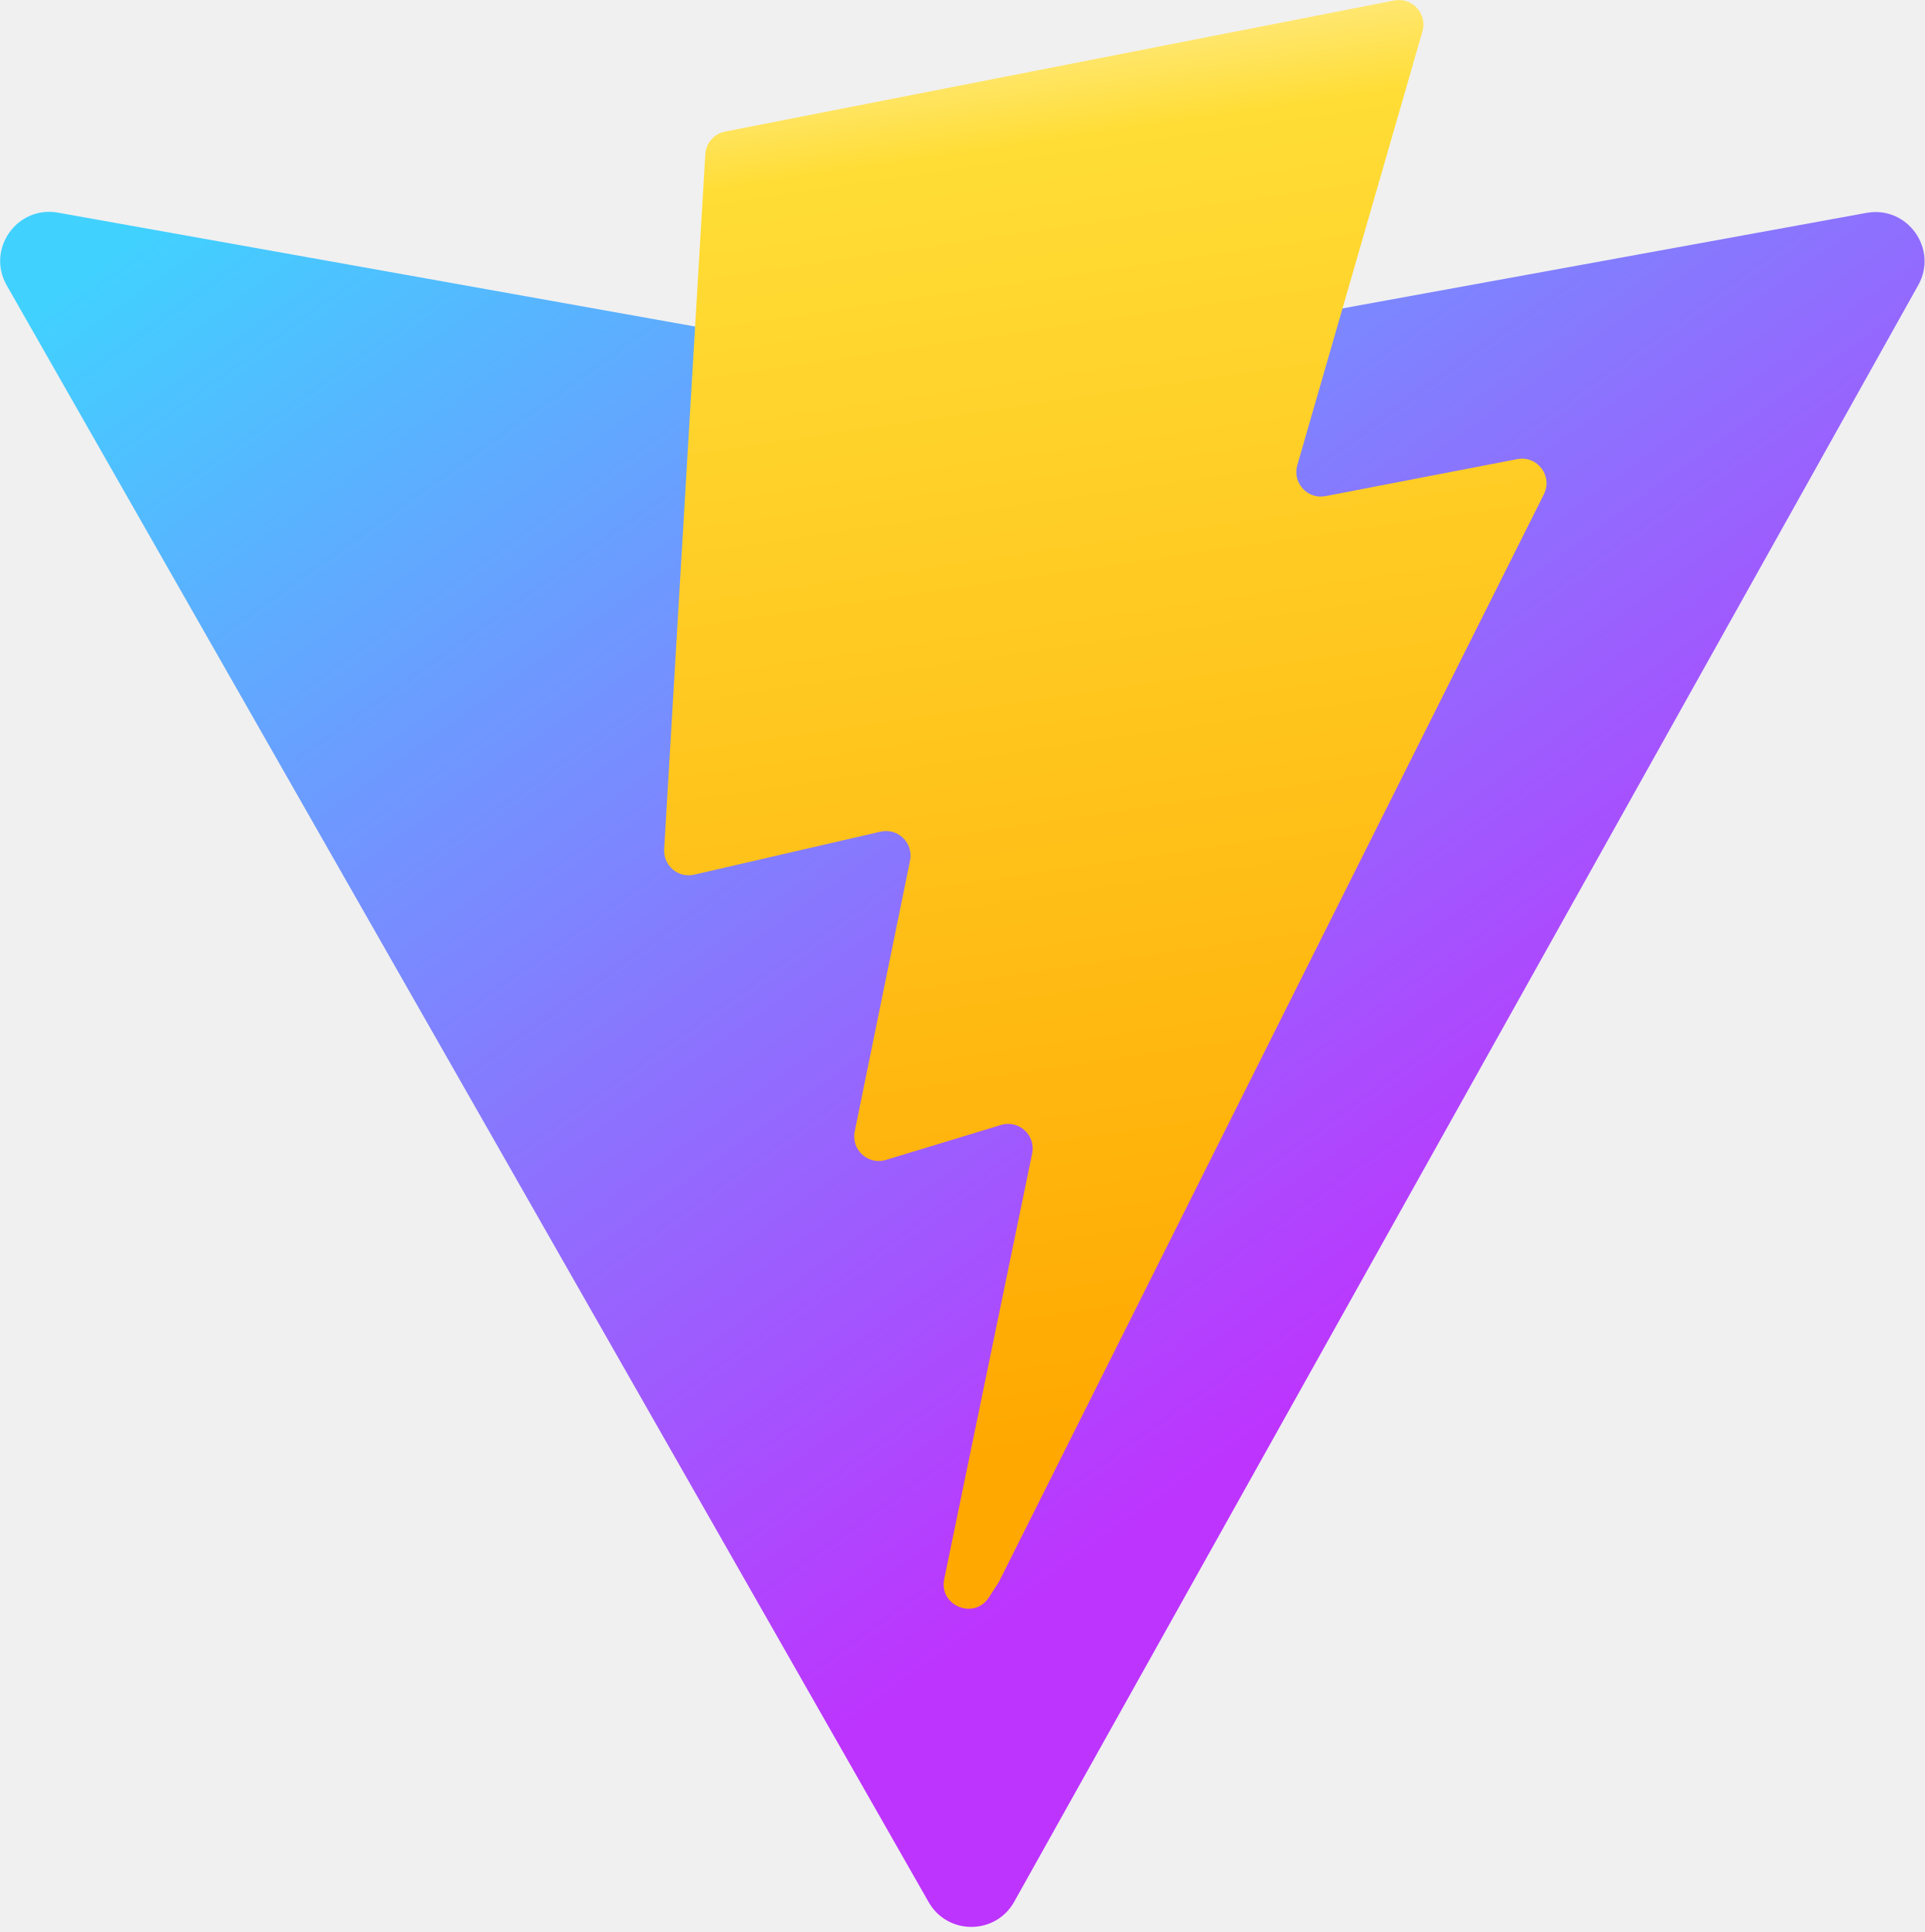
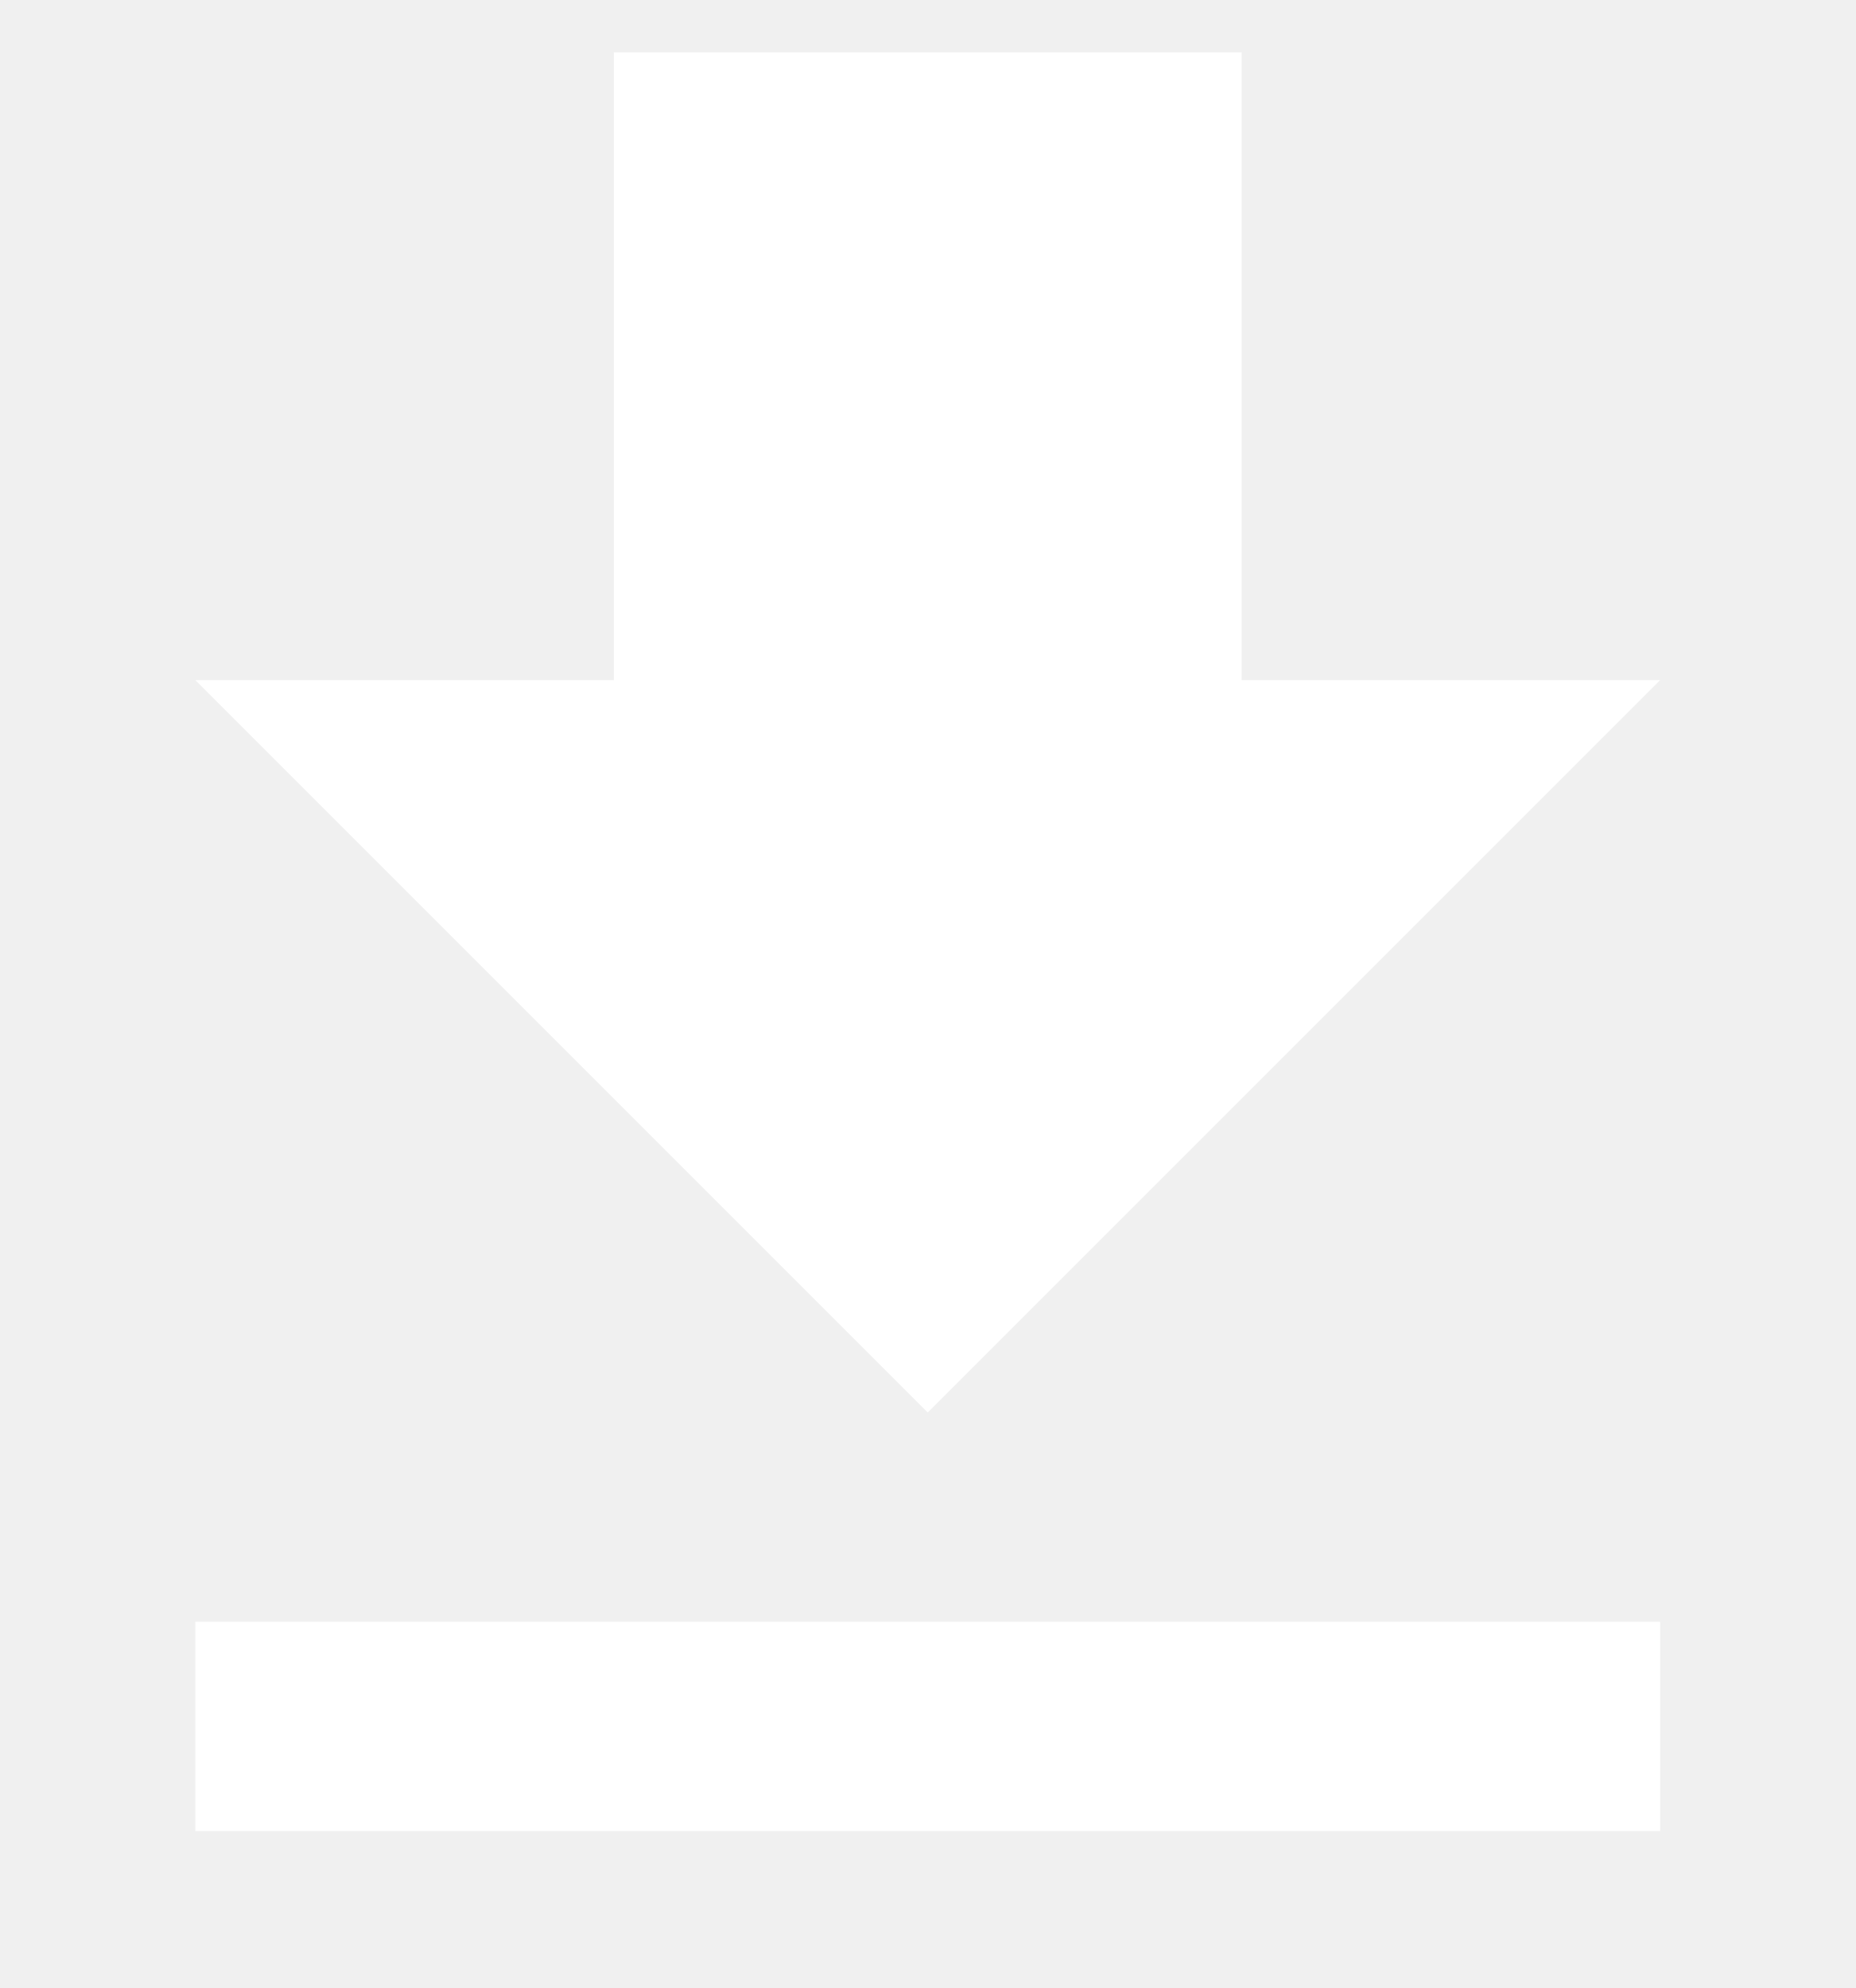
- <svg xmlns="http://www.w3.org/2000/svg" aria-hidden="true" role="img" class="iconify iconify--logos" width="31.88" height="32" preserveAspectRatio="xMidYMid meet" viewBox="0 0 256 257">
-   <defs>
-     <linearGradient id="IconifyId1813088fe1fbc01fb466" x1="-.828%" x2="57.636%" y1="7.652%" y2="78.411%">
-       <stop offset="0%" stop-color="#41D1FF" />
-       <stop offset="100%" stop-color="#BD34FE" />
-     </linearGradient>
-     <linearGradient id="IconifyId1813088fe1fbc01fb467" x1="43.376%" x2="50.316%" y1="2.242%" y2="89.03%">
-       <stop offset="0%" stop-color="#FFEA83" />
-       <stop offset="8.333%" stop-color="#FFDD35" />
-       <stop offset="100%" stop-color="#FFA800" />
-     </linearGradient>
-   </defs>
-   <path fill="url(#IconifyId1813088fe1fbc01fb466)" d="M255.153 37.938L134.897 252.976c-2.483 4.44-8.862 4.466-11.382.048L.875 37.958c-2.746-4.814 1.371-10.646 6.827-9.67l120.385 21.517a6.537 6.537 0 0 0 2.322-.004l117.867-21.483c5.438-.991 9.574 4.796 6.877 9.62Z" />
-   <path fill="url(#IconifyId1813088fe1fbc01fb467)" d="M185.432.063L96.44 17.501a3.268 3.268 0 0 0-2.634 3.014l-5.474 92.456a3.268 3.268 0 0 0 3.997 3.378l24.777-5.718c2.318-.535 4.413 1.507 3.936 3.838l-7.361 36.047c-.495 2.426 1.782 4.5 4.151 3.78l15.304-4.649c2.372-.72 4.652 1.36 4.15 3.788l-11.698 56.621c-.732 3.542 3.979 5.473 5.943 2.437l1.313-2.028l72.516-144.72c1.215-2.423-.88-5.186-3.54-4.672l-25.505 4.922c-2.396.462-4.435-1.77-3.759-4.114l16.646-57.705c.677-2.35-1.37-4.583-3.769-4.113Z" />
+ <svg xmlns="http://www.w3.org/2000/svg" height="15px" version="1.1" viewBox="0 0 14 19" width="14px">
+   <defs />
+   <g fill="none" id="Page-1" stroke="none">
+     <g fill="white" id="Core" transform="translate(-383, -213)">
+       <g id="file-download" transform="translate(383, 213.5)">
+         <path d="M14,6 L10,6 L10,0 L4,0 L4,6 L0,6 L7,13 L14,6 L14,6 Z M0,15 L0,17 L14,17 L14,15 L0,15 L0,15 Z" id="Shape" />
+       </g>
+     </g>
+   </g>
</svg>
